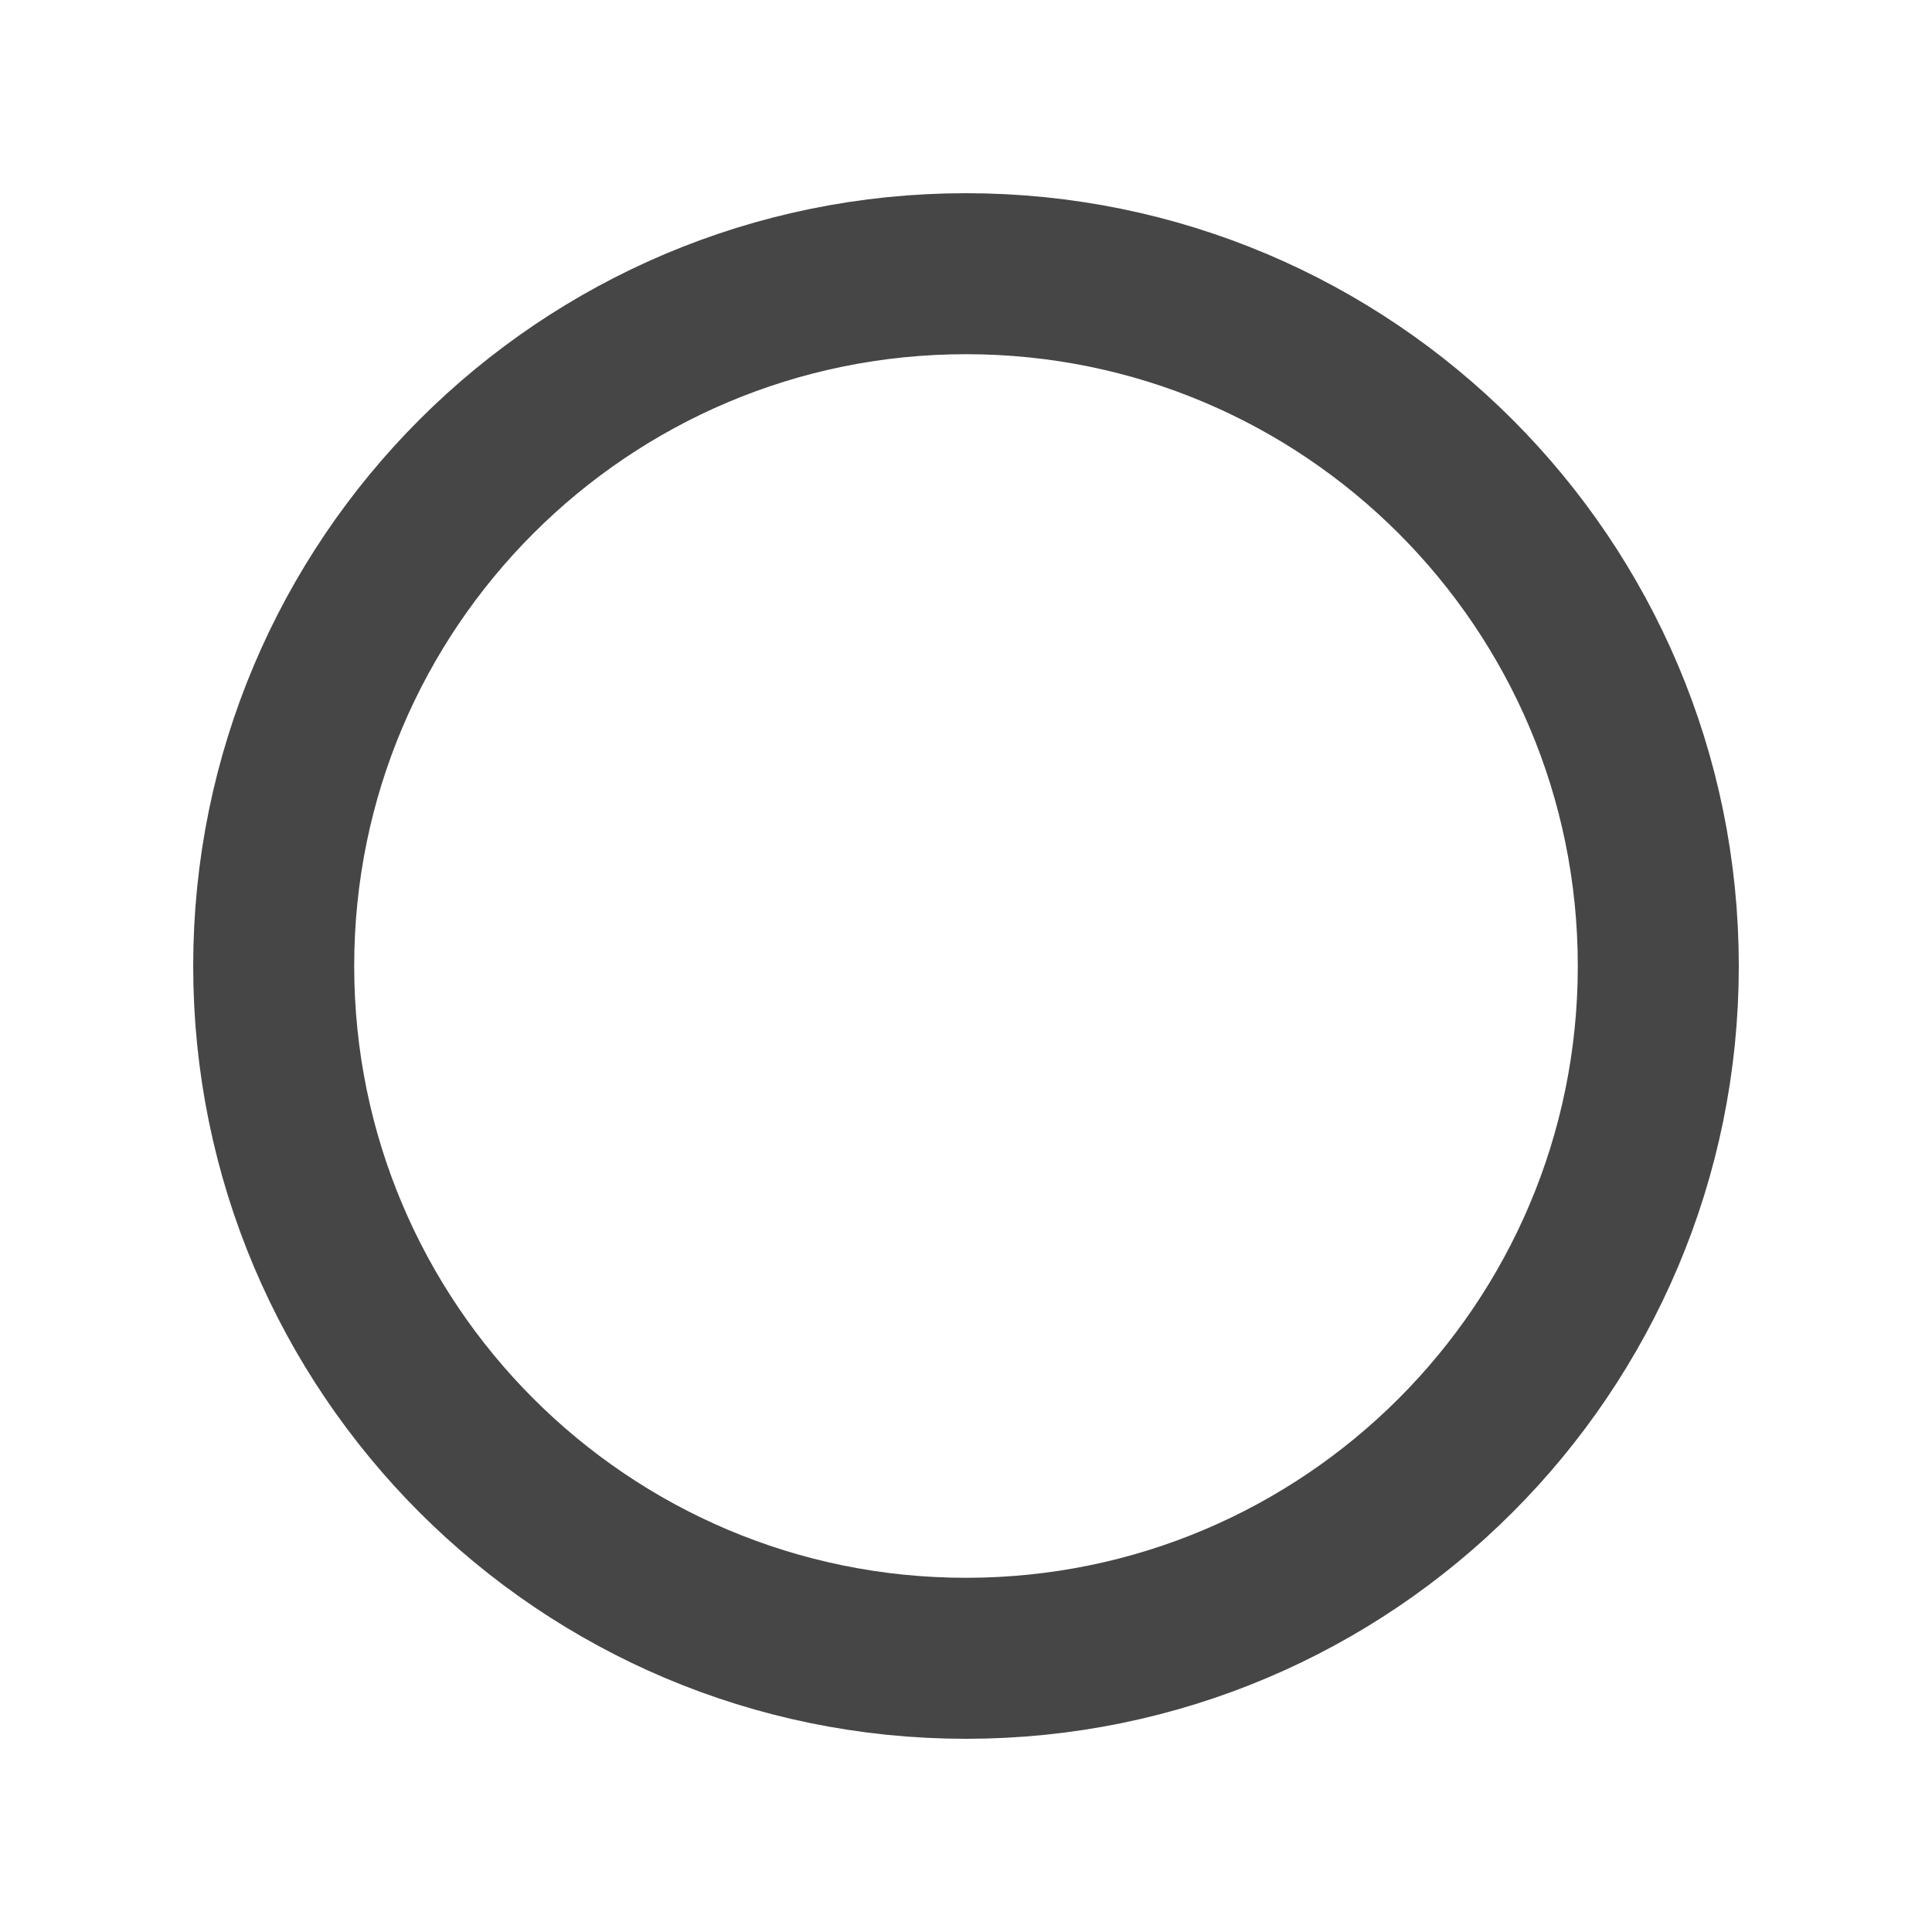
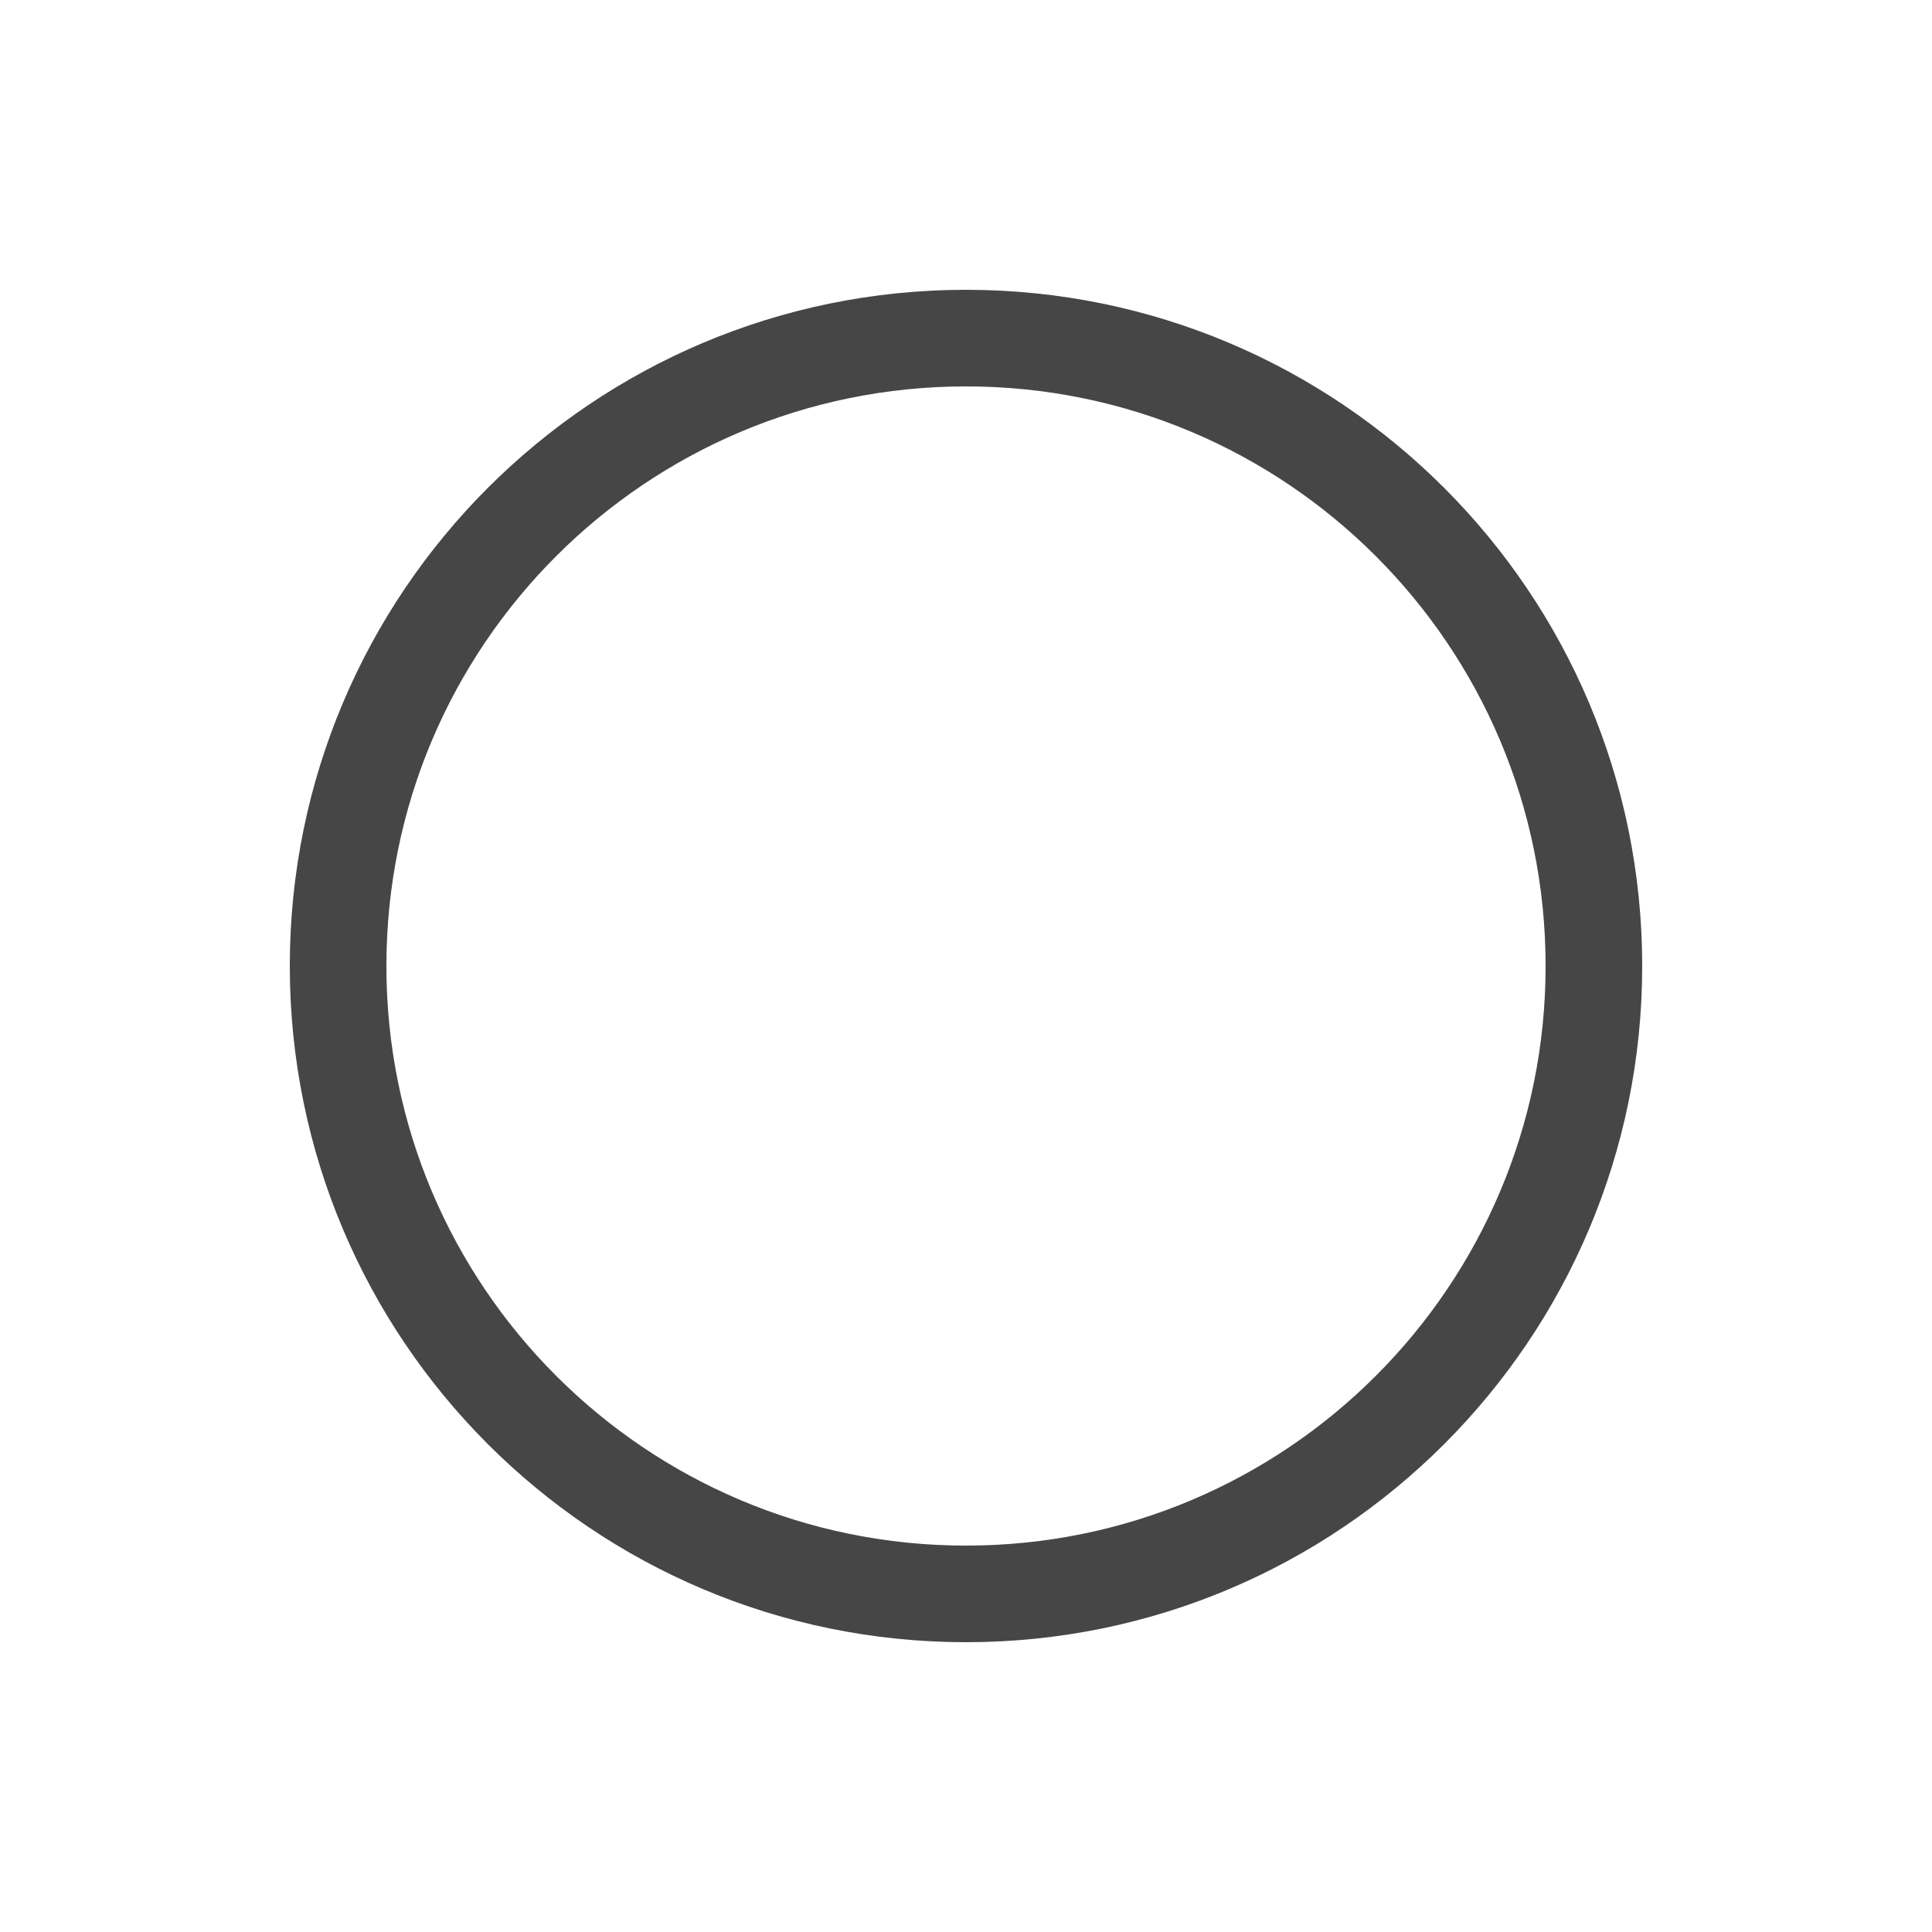
<svg xmlns="http://www.w3.org/2000/svg" width="3mm" height="3mm" viewBox="0 0 3 3" version="1.1" id="svg8">
  <defs id="defs2" />
  <g id="layer1">
-     <circle style="opacity:0.994;fill:none;stroke:#454545;stroke-width:0.25;stroke-miterlimit:4;stroke-dasharray:none;stroke-dashoffset:9.449;stroke-opacity:1;stop-color:#000000" id="path840" cx="1.5" cy="1.5" r="1.075" />
+     <circle style="opacity:0.994;fill:none;stroke:#454545;stroke-width:0.15;stroke-miterlimit:4;stroke-dasharray:none;stroke-dashoffset:9.449;stroke-opacity:1;stop-color:#000000" id="path840" cx="1.5" cy="1.5" r="0.975" />
  </g>
</svg>
